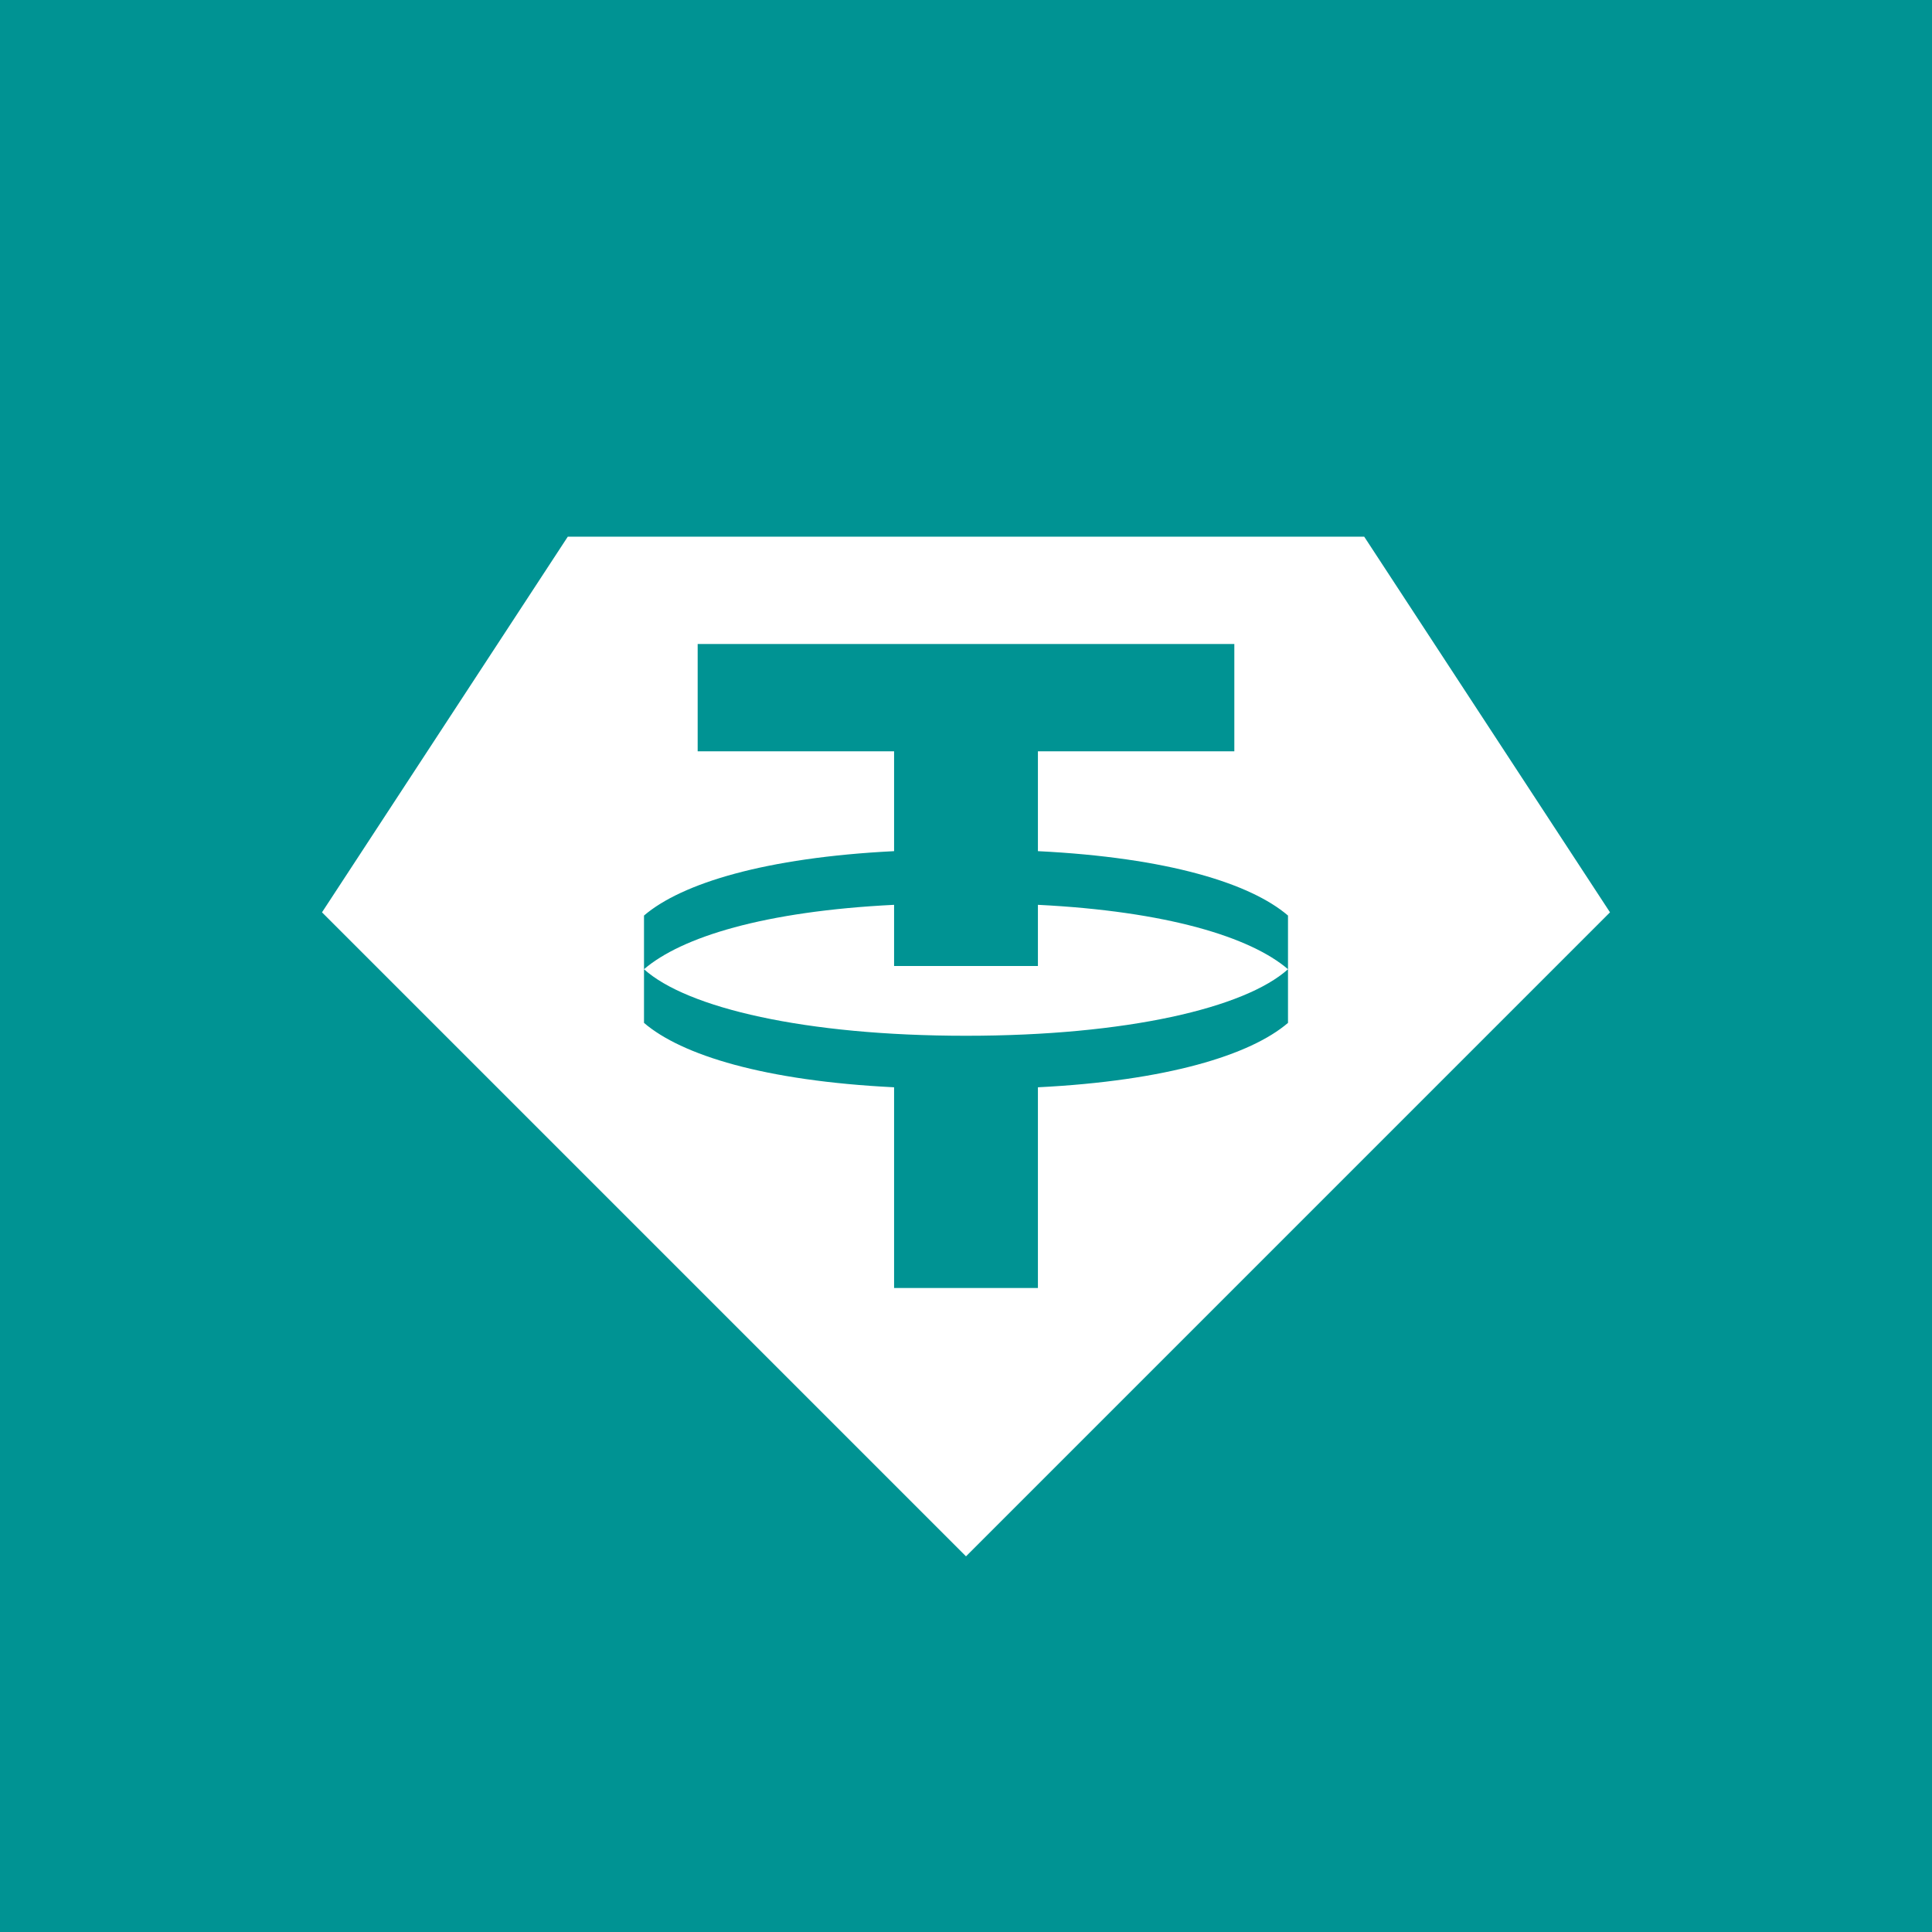
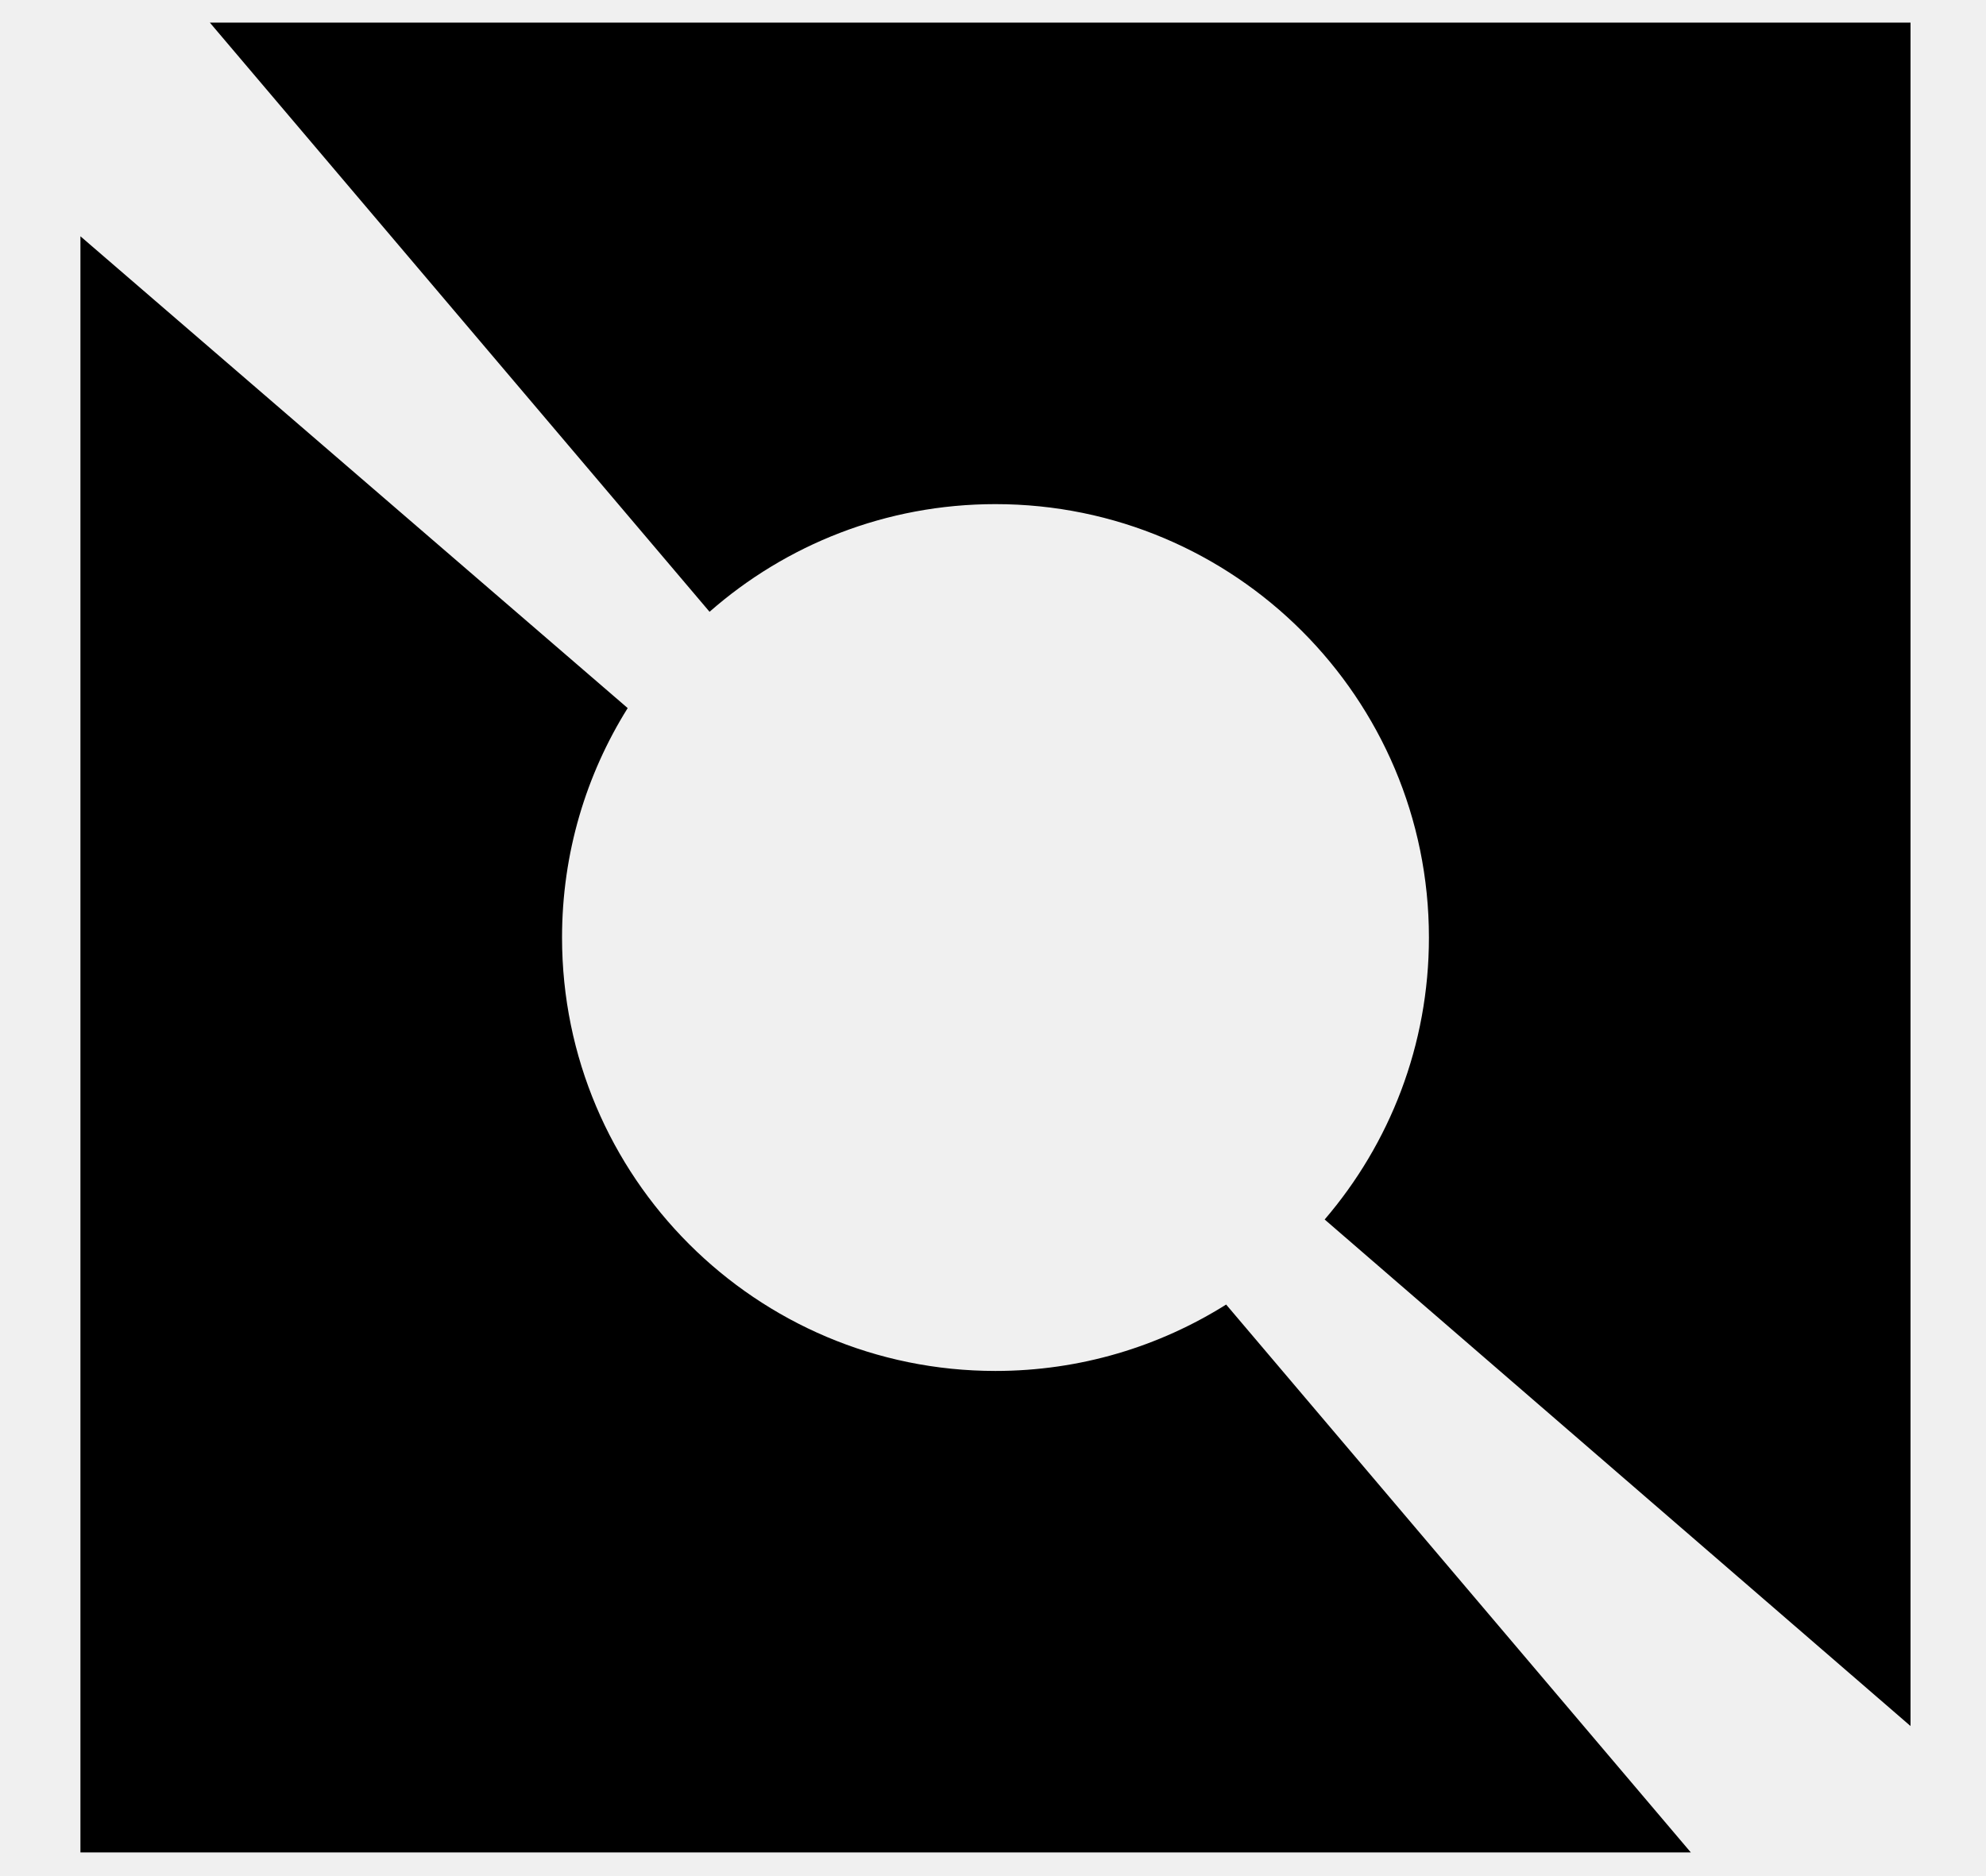
- <svg xmlns="http://www.w3.org/2000/svg" width="18" height="18" viewBox="0 0 18 18">
-   <path fill="#009393" d="M0 0h18v18H0z" />
-   <path d="m15 8.5-6 6-6-6L5.29 5h7.42L15 8.5ZM9.67 9v-.57c1.2.06 1.98.3 2.33.6-.4.36-1.5.62-3 .62s-2.6-.26-3-.62c.35-.3 1.12-.54 2.33-.6V9h1.34ZM6 9.03v.5c.35.3 1.12.54 2.33.6V12h1.34v-1.87c1.2-.06 1.98-.3 2.33-.6v-1c-.35-.3-1.12-.54-2.33-.6V7h1.83V6h-5v1h1.83v.93c-1.2.06-1.98.3-2.33.6v.5Z" fill="#fff" />
+ <svg xmlns="http://www.w3.org/2000/svg" width="100%" height="100%" viewBox="0 0 18 17" fill="none">
+   <path fill-rule="evenodd" clip-rule="evenodd" d="M17.316 0.205H1.902L6.431 5.546C7.122 4.939 8.029 4.57 9.022 4.57C11.192 4.57 12.951 6.329 12.951 8.499C12.951 9.475 12.595 10.368 12.006 11.055L17.316 15.647L17.316 16.793V0.205ZM15.325 16.793L11.113 11.826C10.507 12.207 9.79 12.428 9.022 12.428C6.853 12.428 5.094 10.669 5.094 8.499C5.094 7.735 5.312 7.022 5.689 6.419L0.729 2.142V16.793L15.325 16.793Z" fill="currentcolor" />
</svg>
